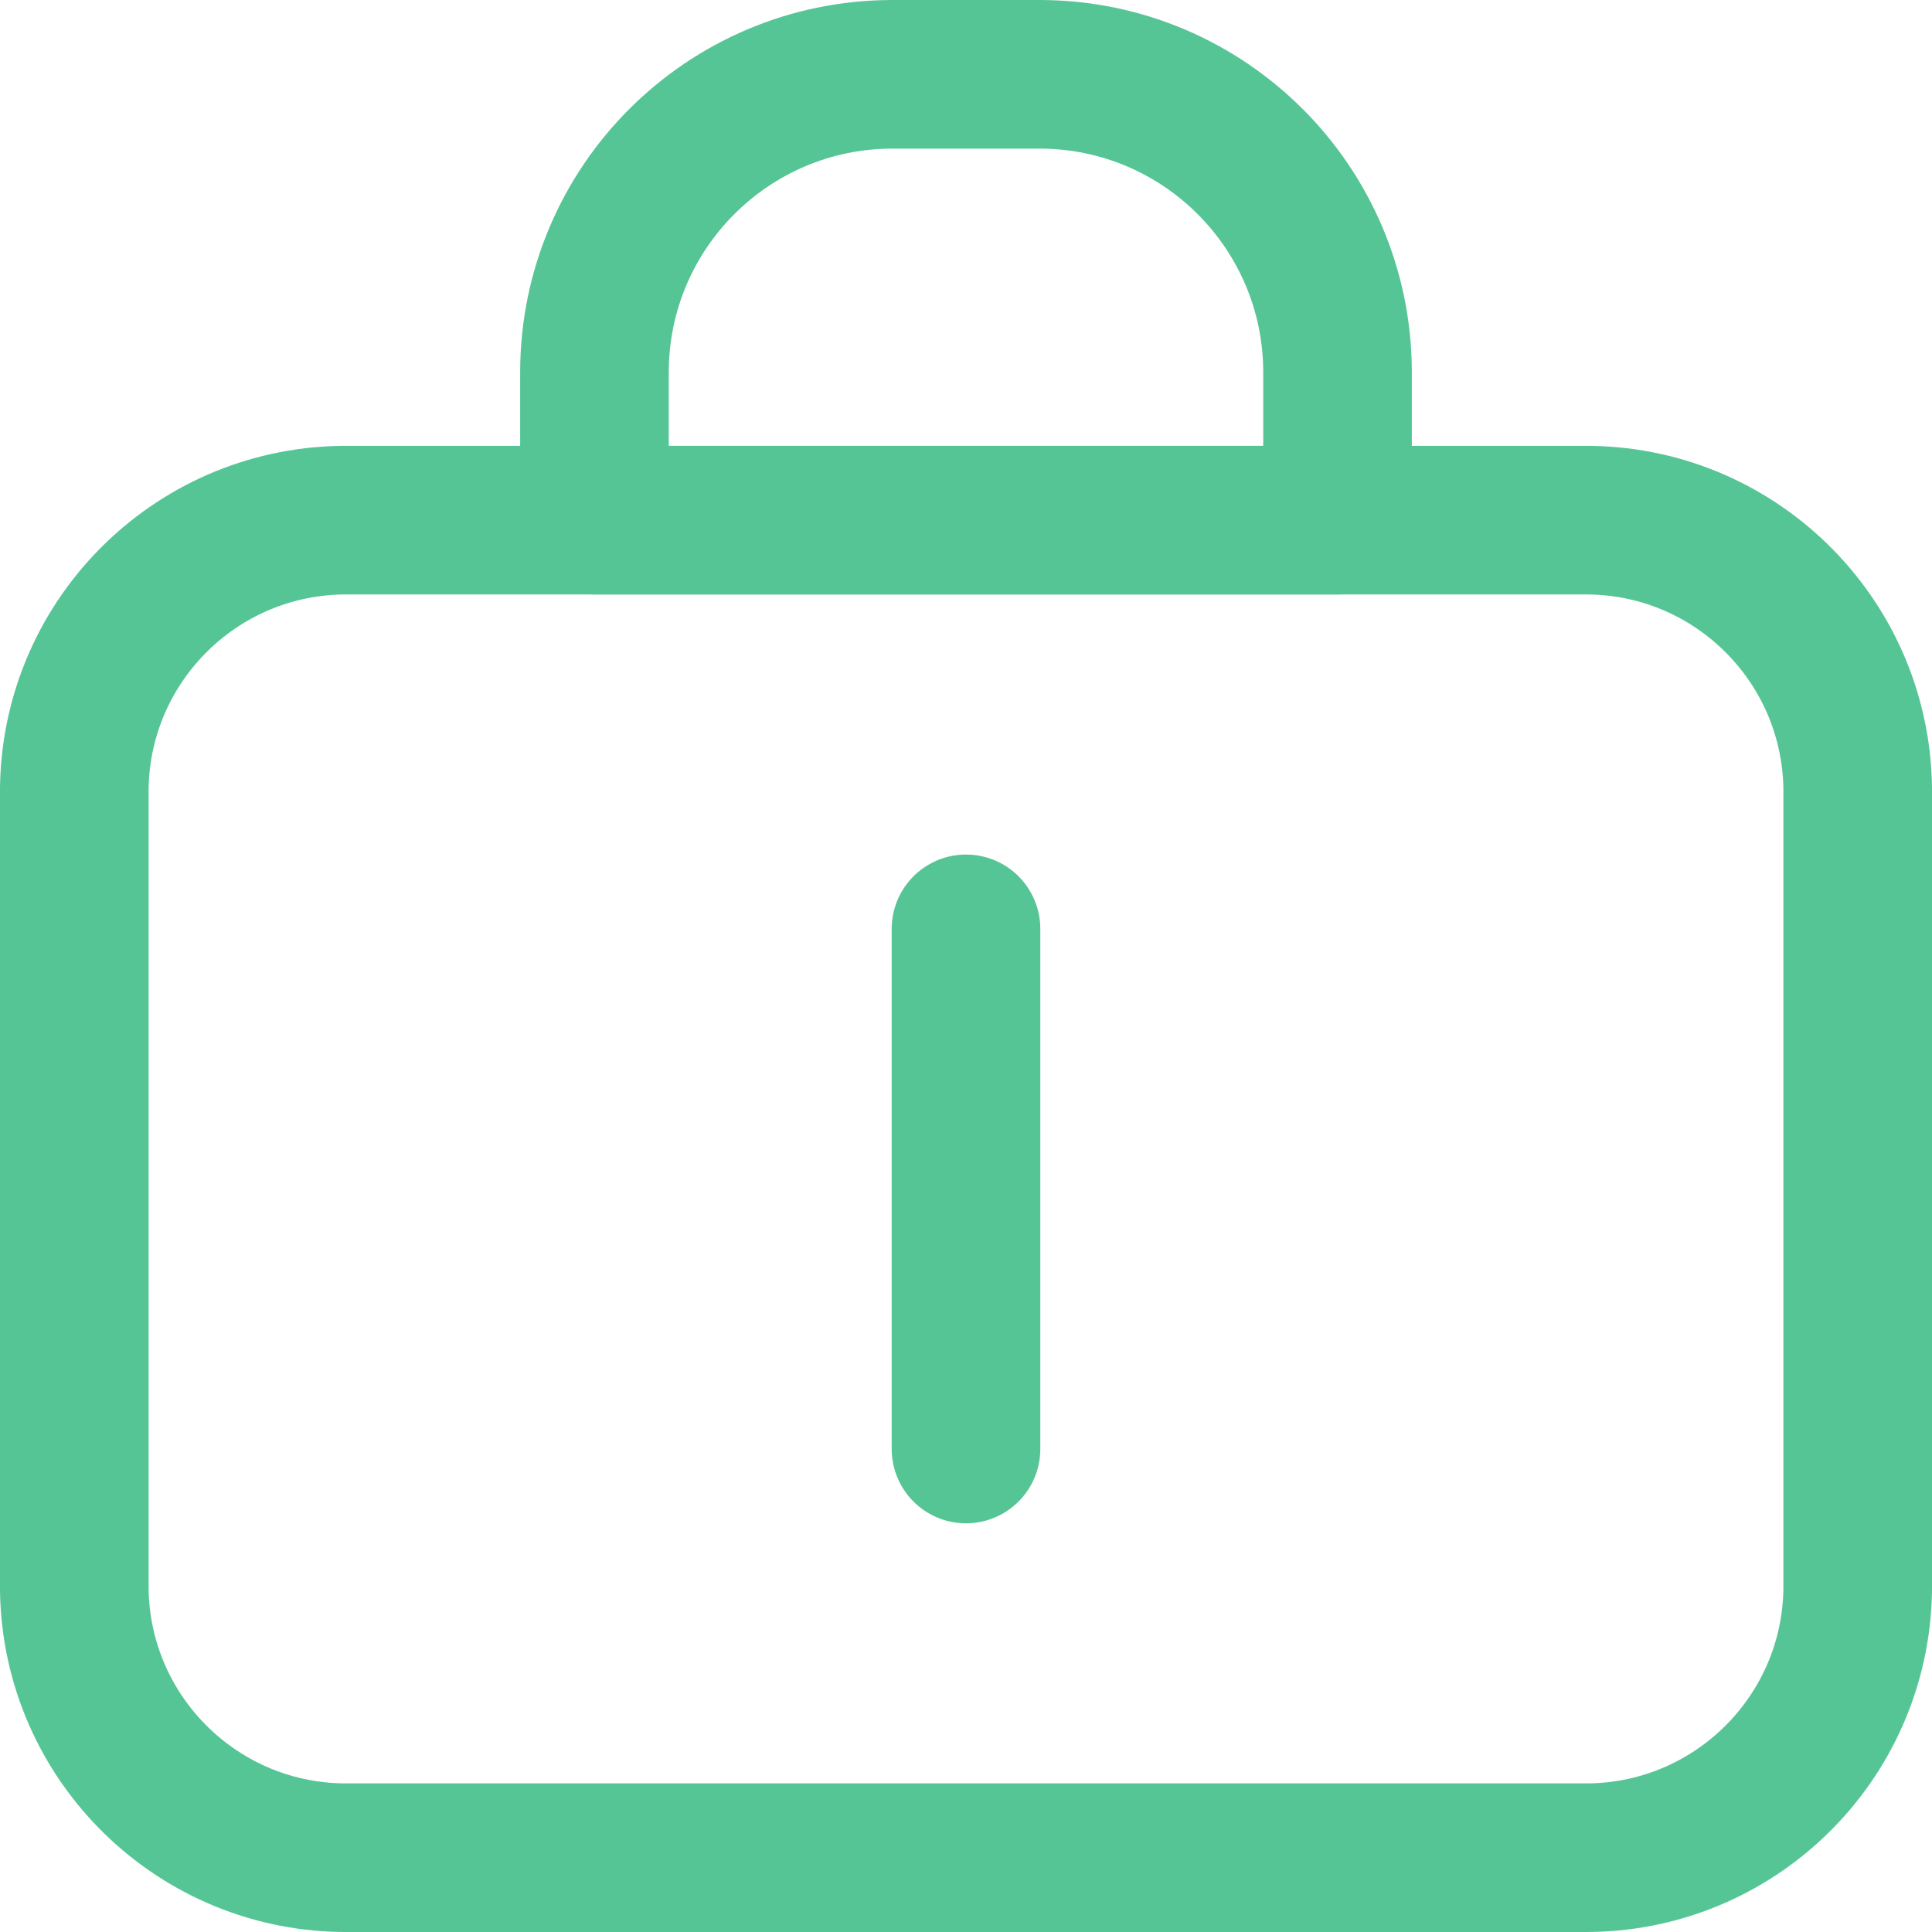
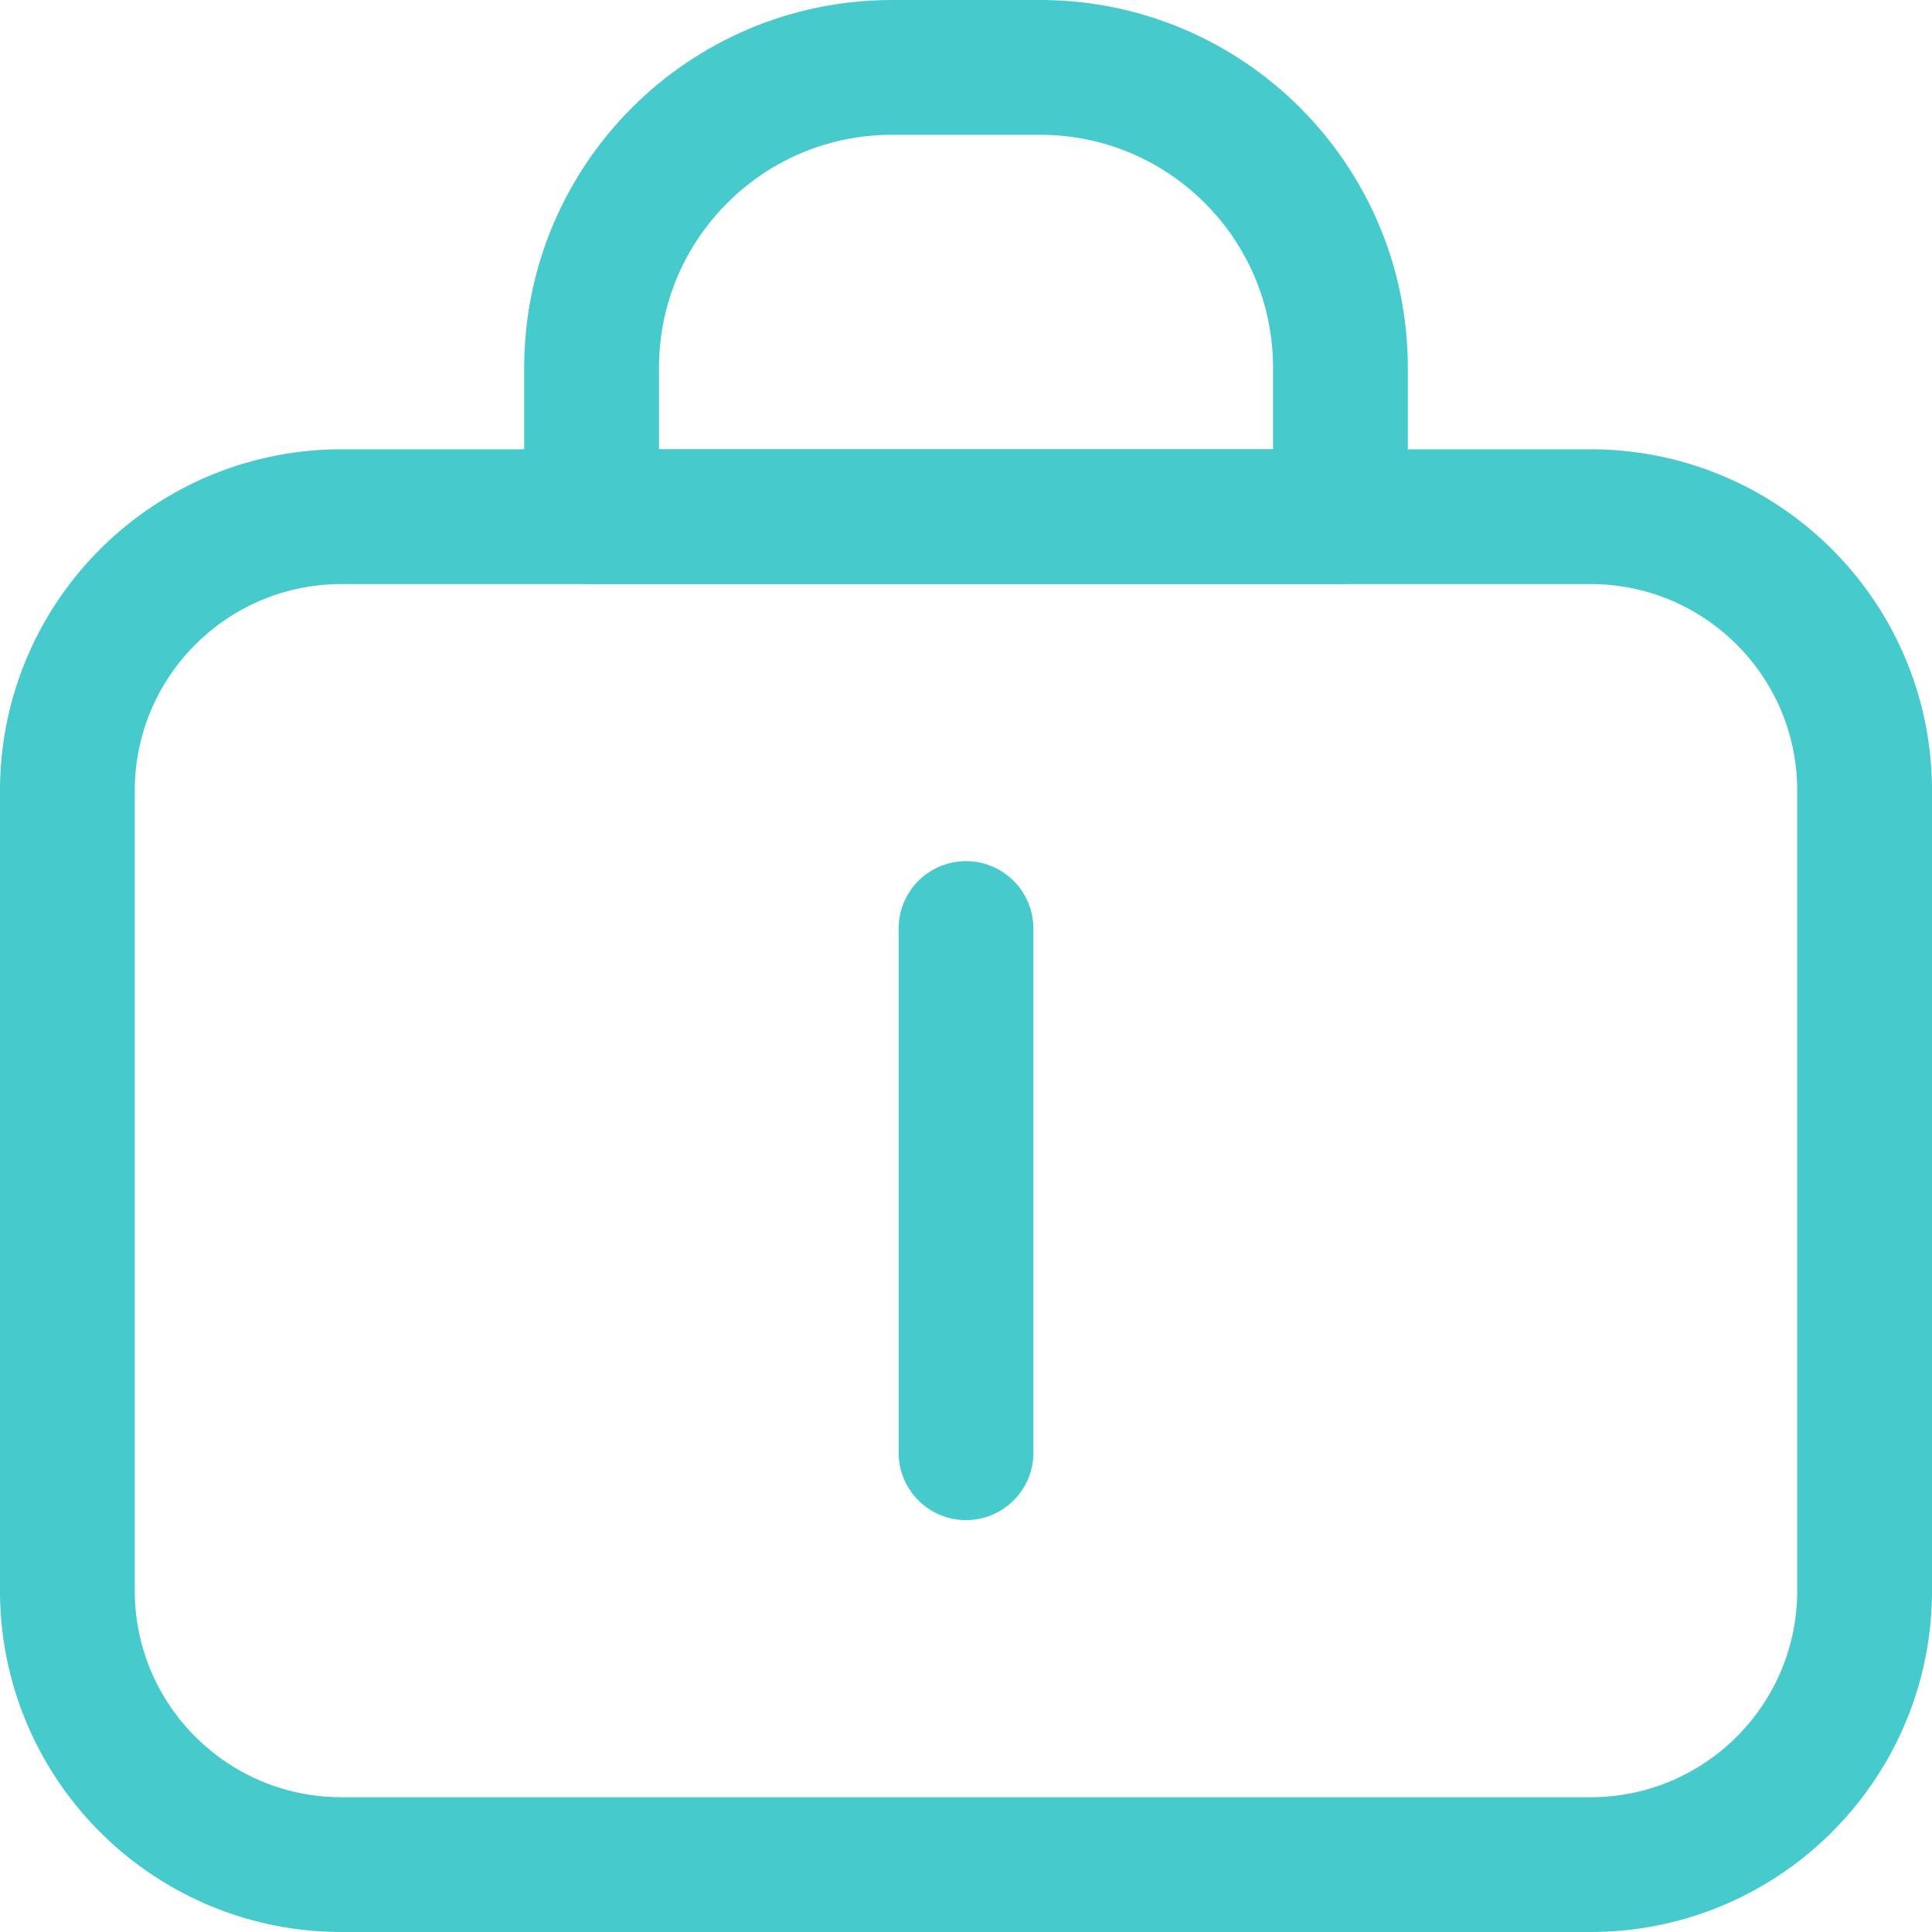
- <svg xmlns="http://www.w3.org/2000/svg" width="26" height="26" viewBox="0 0 26 26">
-   <path d="M0 .5h7" transform="rotate(-90 16 3.5)" style="fill:none;stroke:#56c596;stroke-linecap:round;stroke-linejoin:round;stroke-miterlimit:10;stroke-width:2px" />
-   <path data-name="Path" d="M20.308 18H3.692A3.658 3.658 0 0 1 0 14.4V3.6A3.658 3.658 0 0 1 3.692 0h16.616A3.658 3.658 0 0 1 24 3.6v10.8a3.658 3.658 0 0 1-3.692 3.6z" transform="translate(1 7)" style="fill:none;stroke:#56c596;stroke-linecap:round;stroke-linejoin:round;stroke-miterlimit:10;stroke-width:2px" />
-   <path data-name="Path" d="M10 6H0V4a4.012 4.012 0 0 1 4-4h2a4.012 4.012 0 0 1 4 4z" transform="translate(8 1)" style="fill:none;stroke:#56c596;stroke-linecap:round;stroke-linejoin:round;stroke-miterlimit:10;stroke-width:2px" />
+ <svg xmlns="http://www.w3.org/2000/svg" width="43" height="43" viewBox="0 0 43 43">
+   <g id="Icon_candado" transform="translate(1.5 1.5)">
+     <path id="Path" d="M0,0H11.667" transform="translate(20 30.833) rotate(-90)" fill="none" stroke="#47cacc" stroke-linecap="round" stroke-linejoin="round" stroke-miterlimit="10" stroke-width="3" />
+     <path id="Path-2" data-name="Path" d="M33.846,30H6.154A6.1,6.1,0,0,1,0,24V6A6.1,6.1,0,0,1,6.154,0H33.846A6.1,6.1,0,0,1,40,6V24A6.1,6.1,0,0,1,33.846,30Z" transform="translate(0 10)" fill="none" stroke="#47cacc" stroke-linecap="round" stroke-linejoin="round" stroke-miterlimit="10" stroke-width="3" />
+     <path id="Path-3" data-name="Path" d="M16.667,10H0V6.667A6.686,6.686,0,0,1,6.667,0H10a6.686,6.686,0,0,1,6.667,6.667Z" transform="translate(11.667 0)" fill="none" stroke="#47cacc" stroke-linecap="round" stroke-linejoin="round" stroke-miterlimit="10" stroke-width="3" />
+   </g>
</svg>
